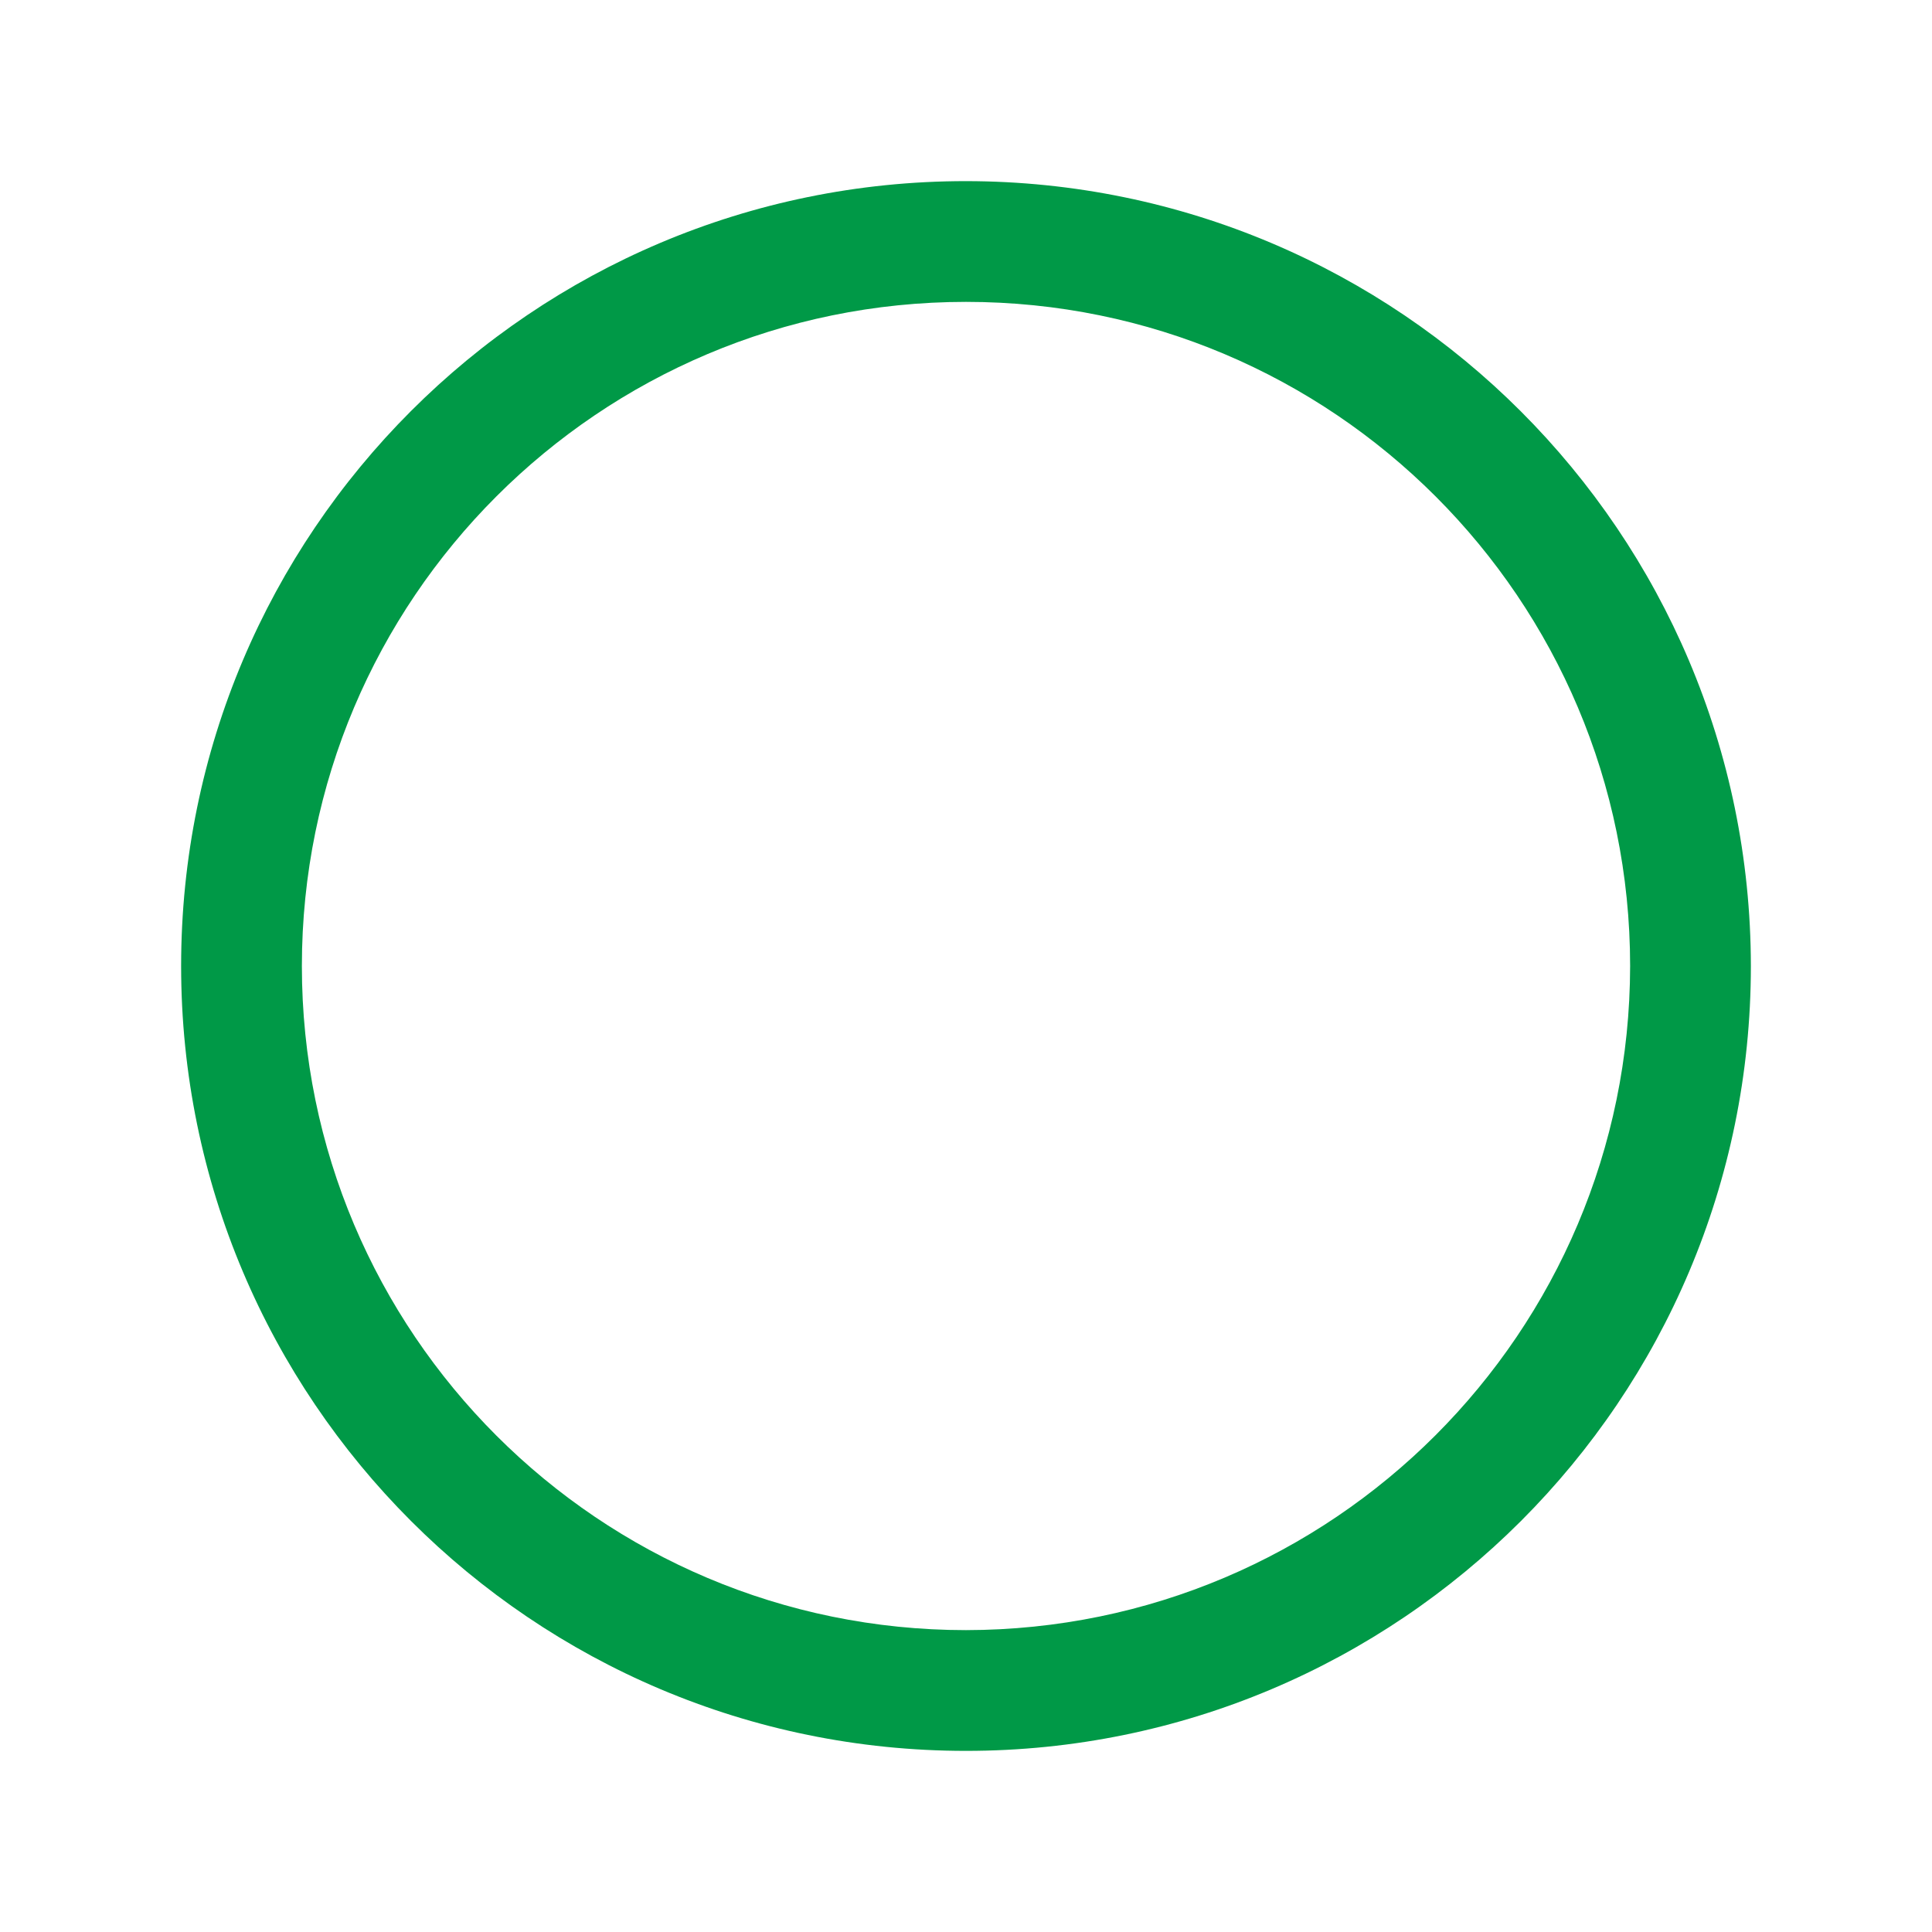
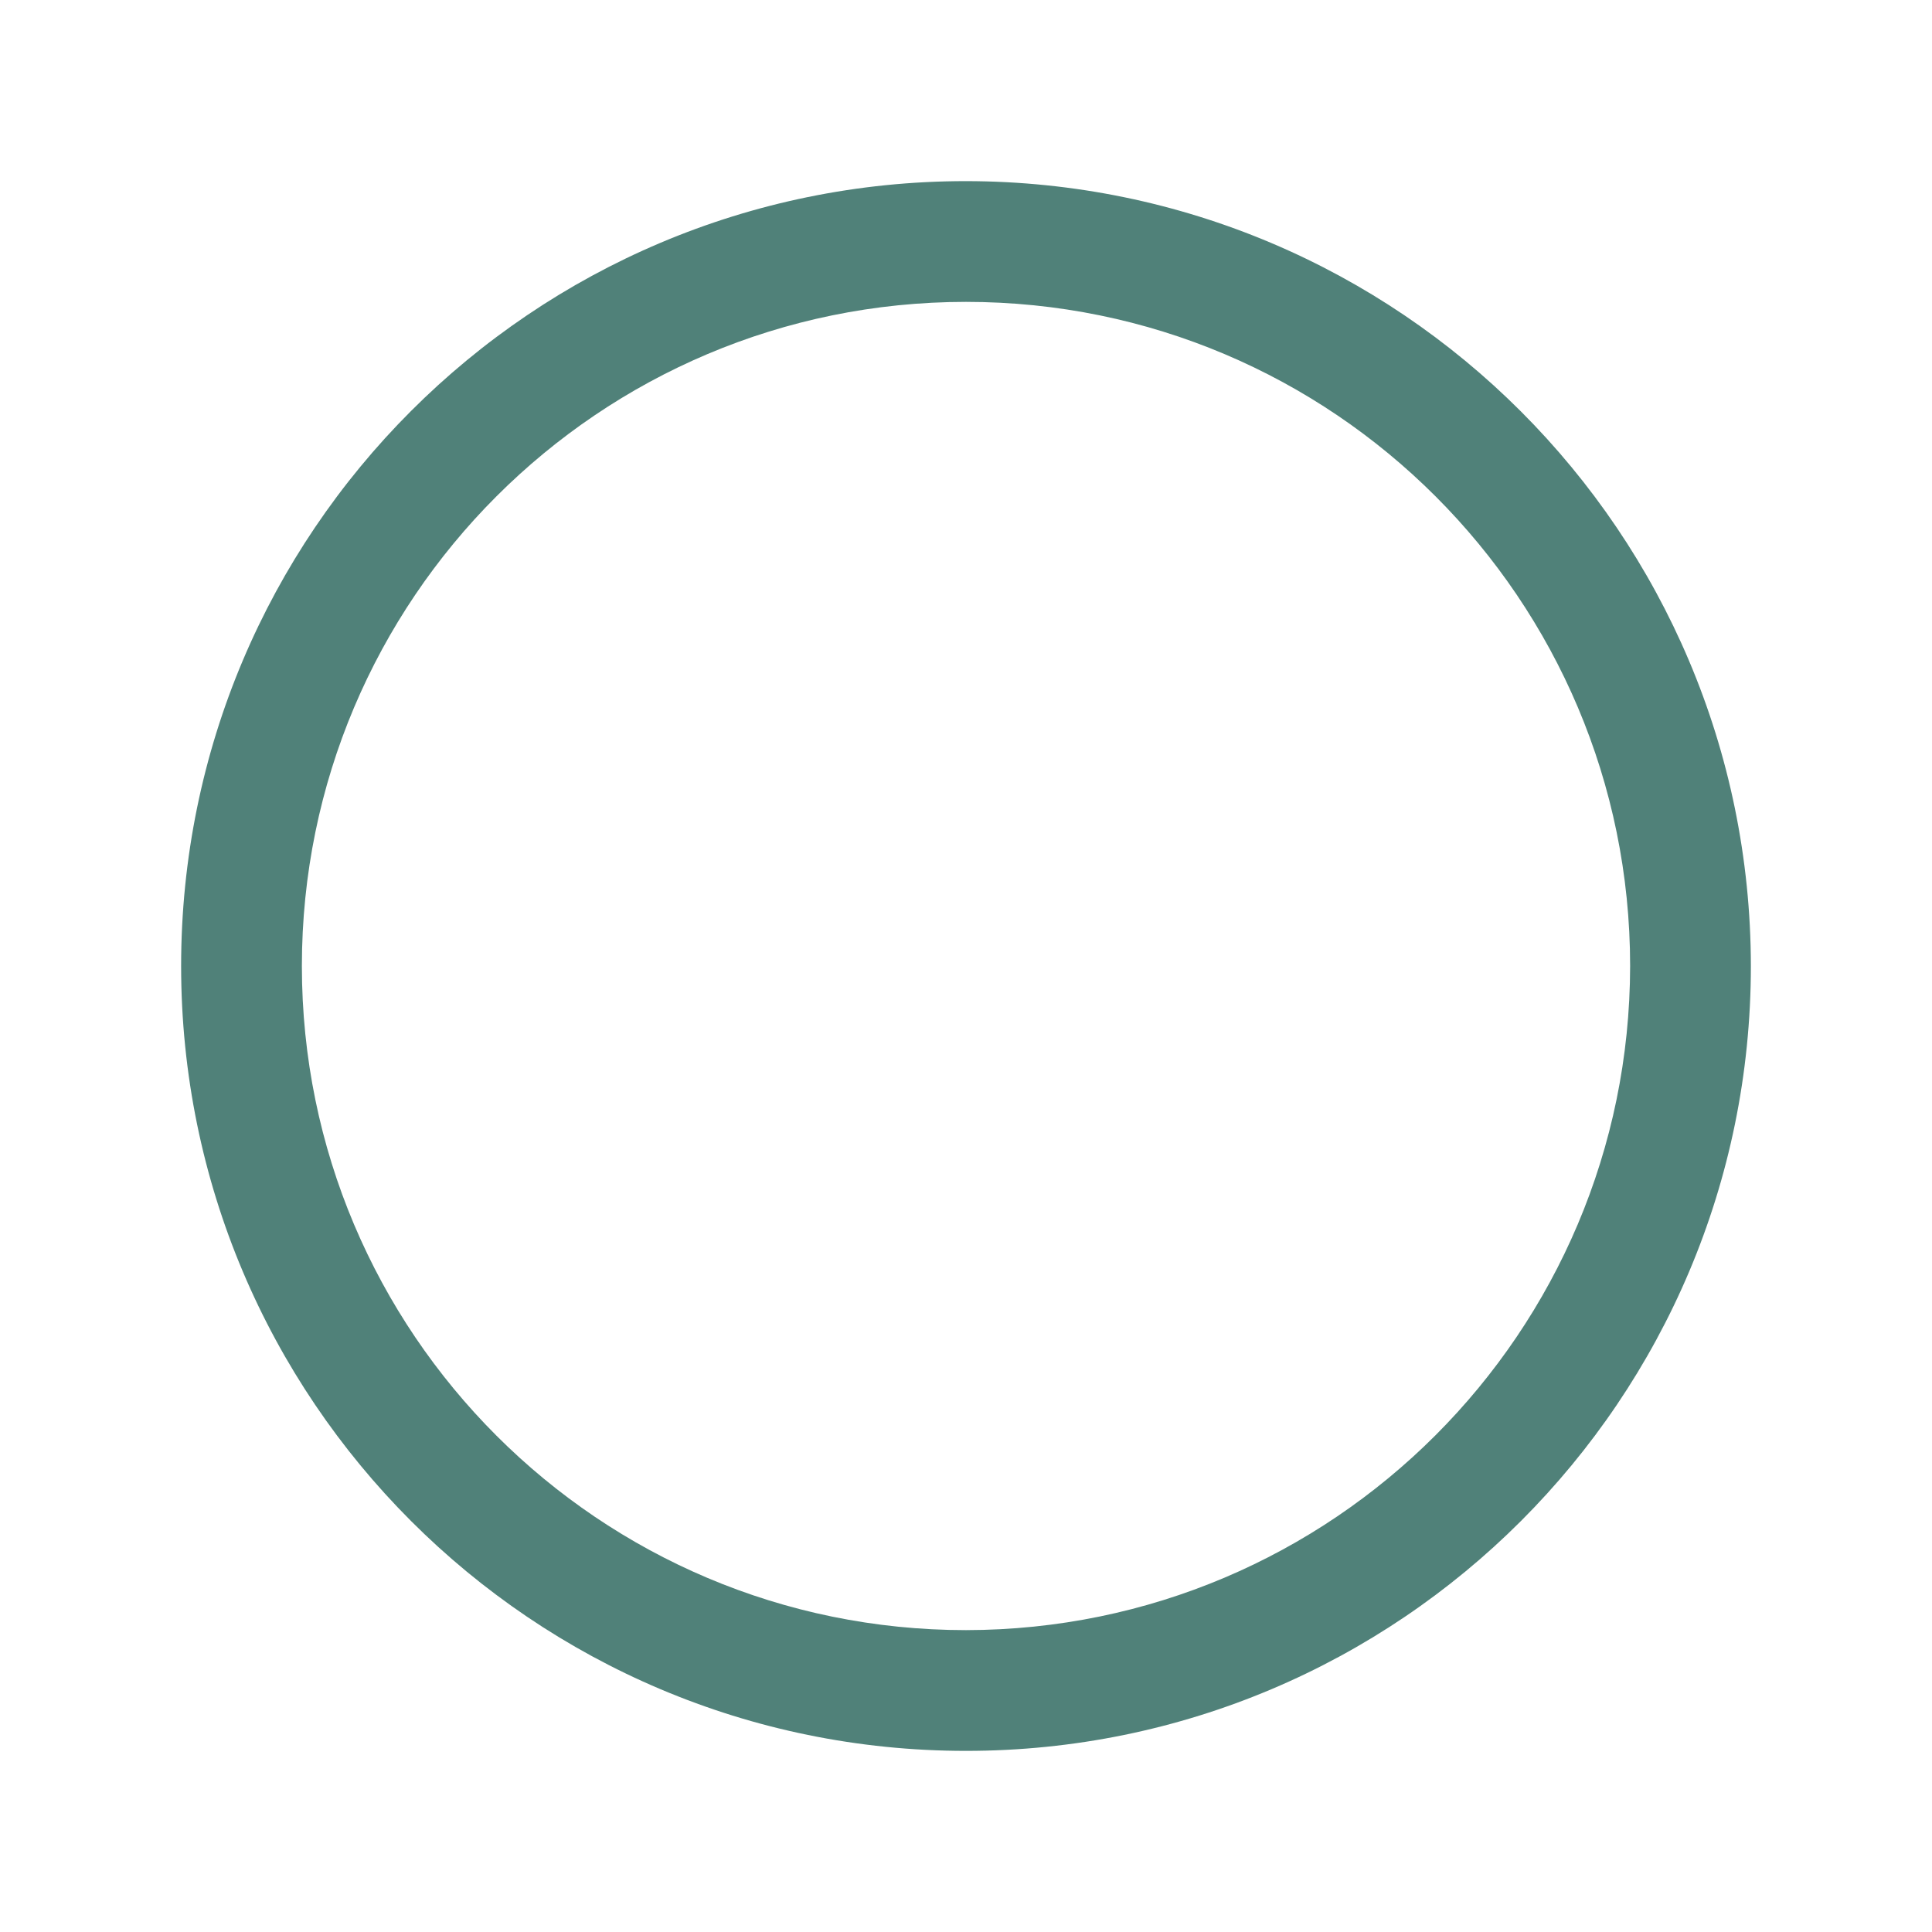
- <svg xmlns="http://www.w3.org/2000/svg" viewBox="0 0 256 256" fill="#009947">
+ <svg xmlns="http://www.w3.org/2000/svg" viewBox="0 0 256 256" fill="#508179">
  <path d="M128,24A104,104,0,1,0,232,128,104.11,104.11,0,0,0,128,24Zm0,192a88,88,0,1,1,88-88A88.1,88.1,0,0,1,128,216Z" />
</svg>
